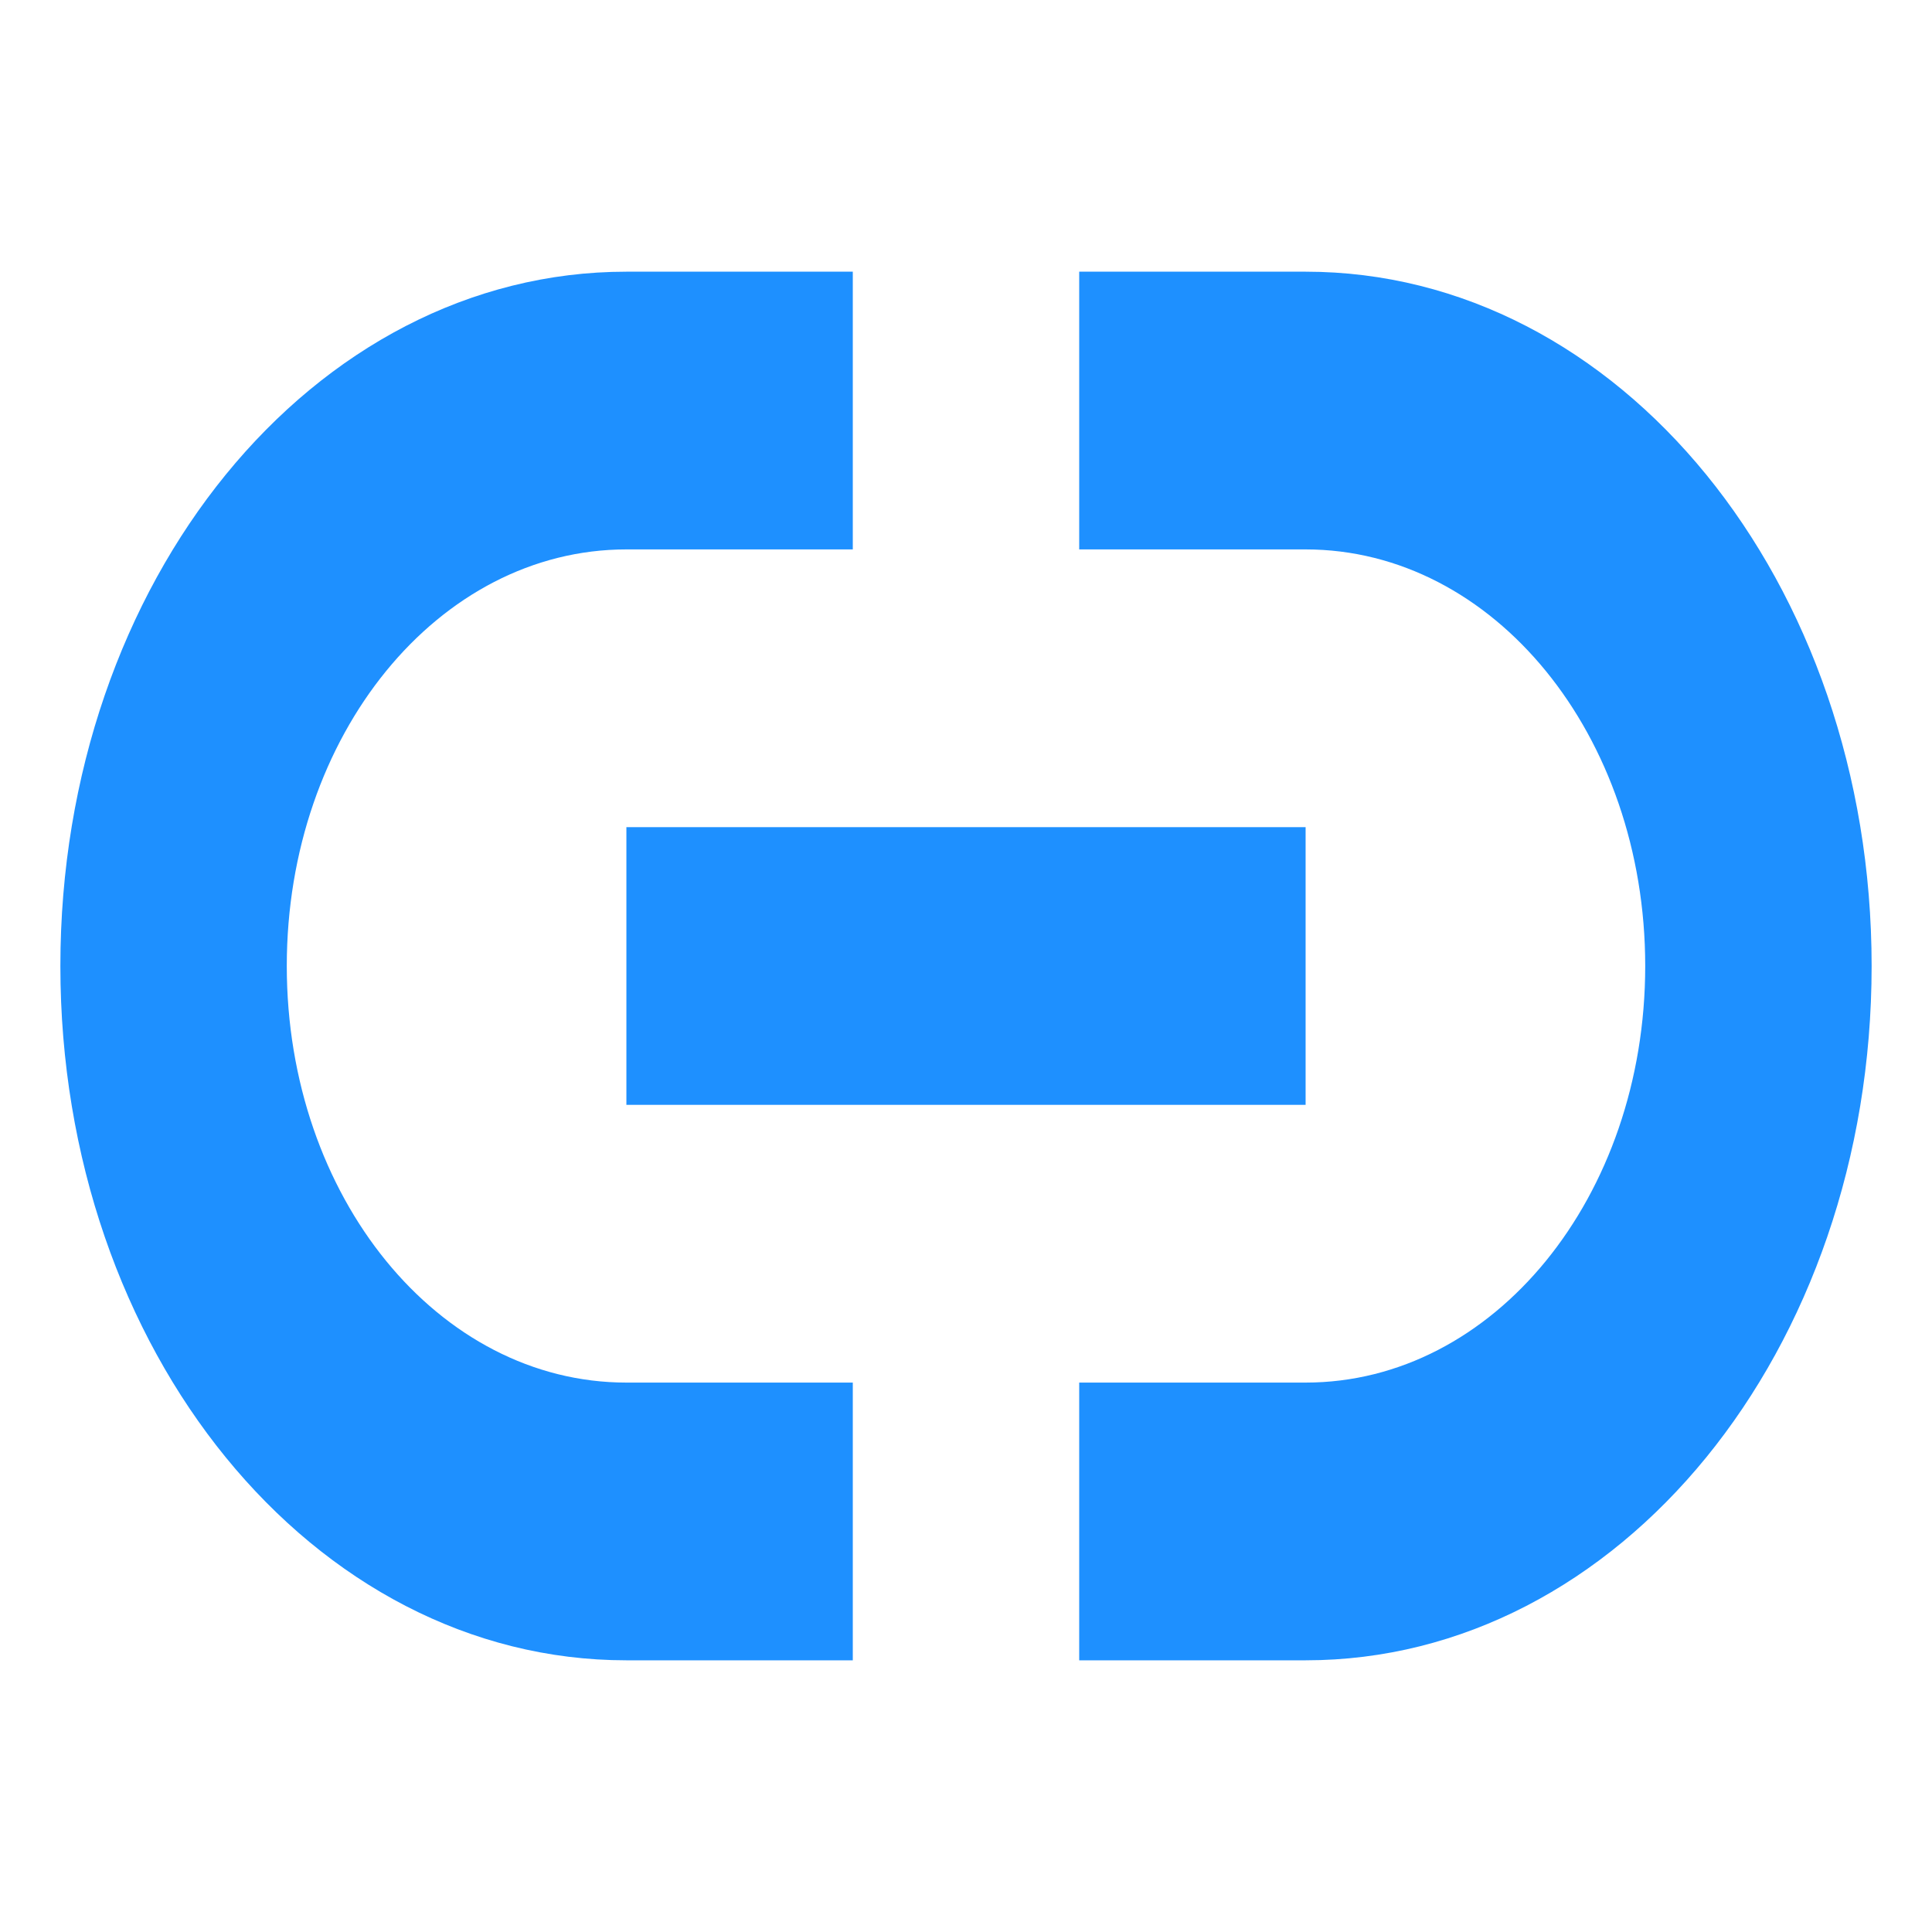
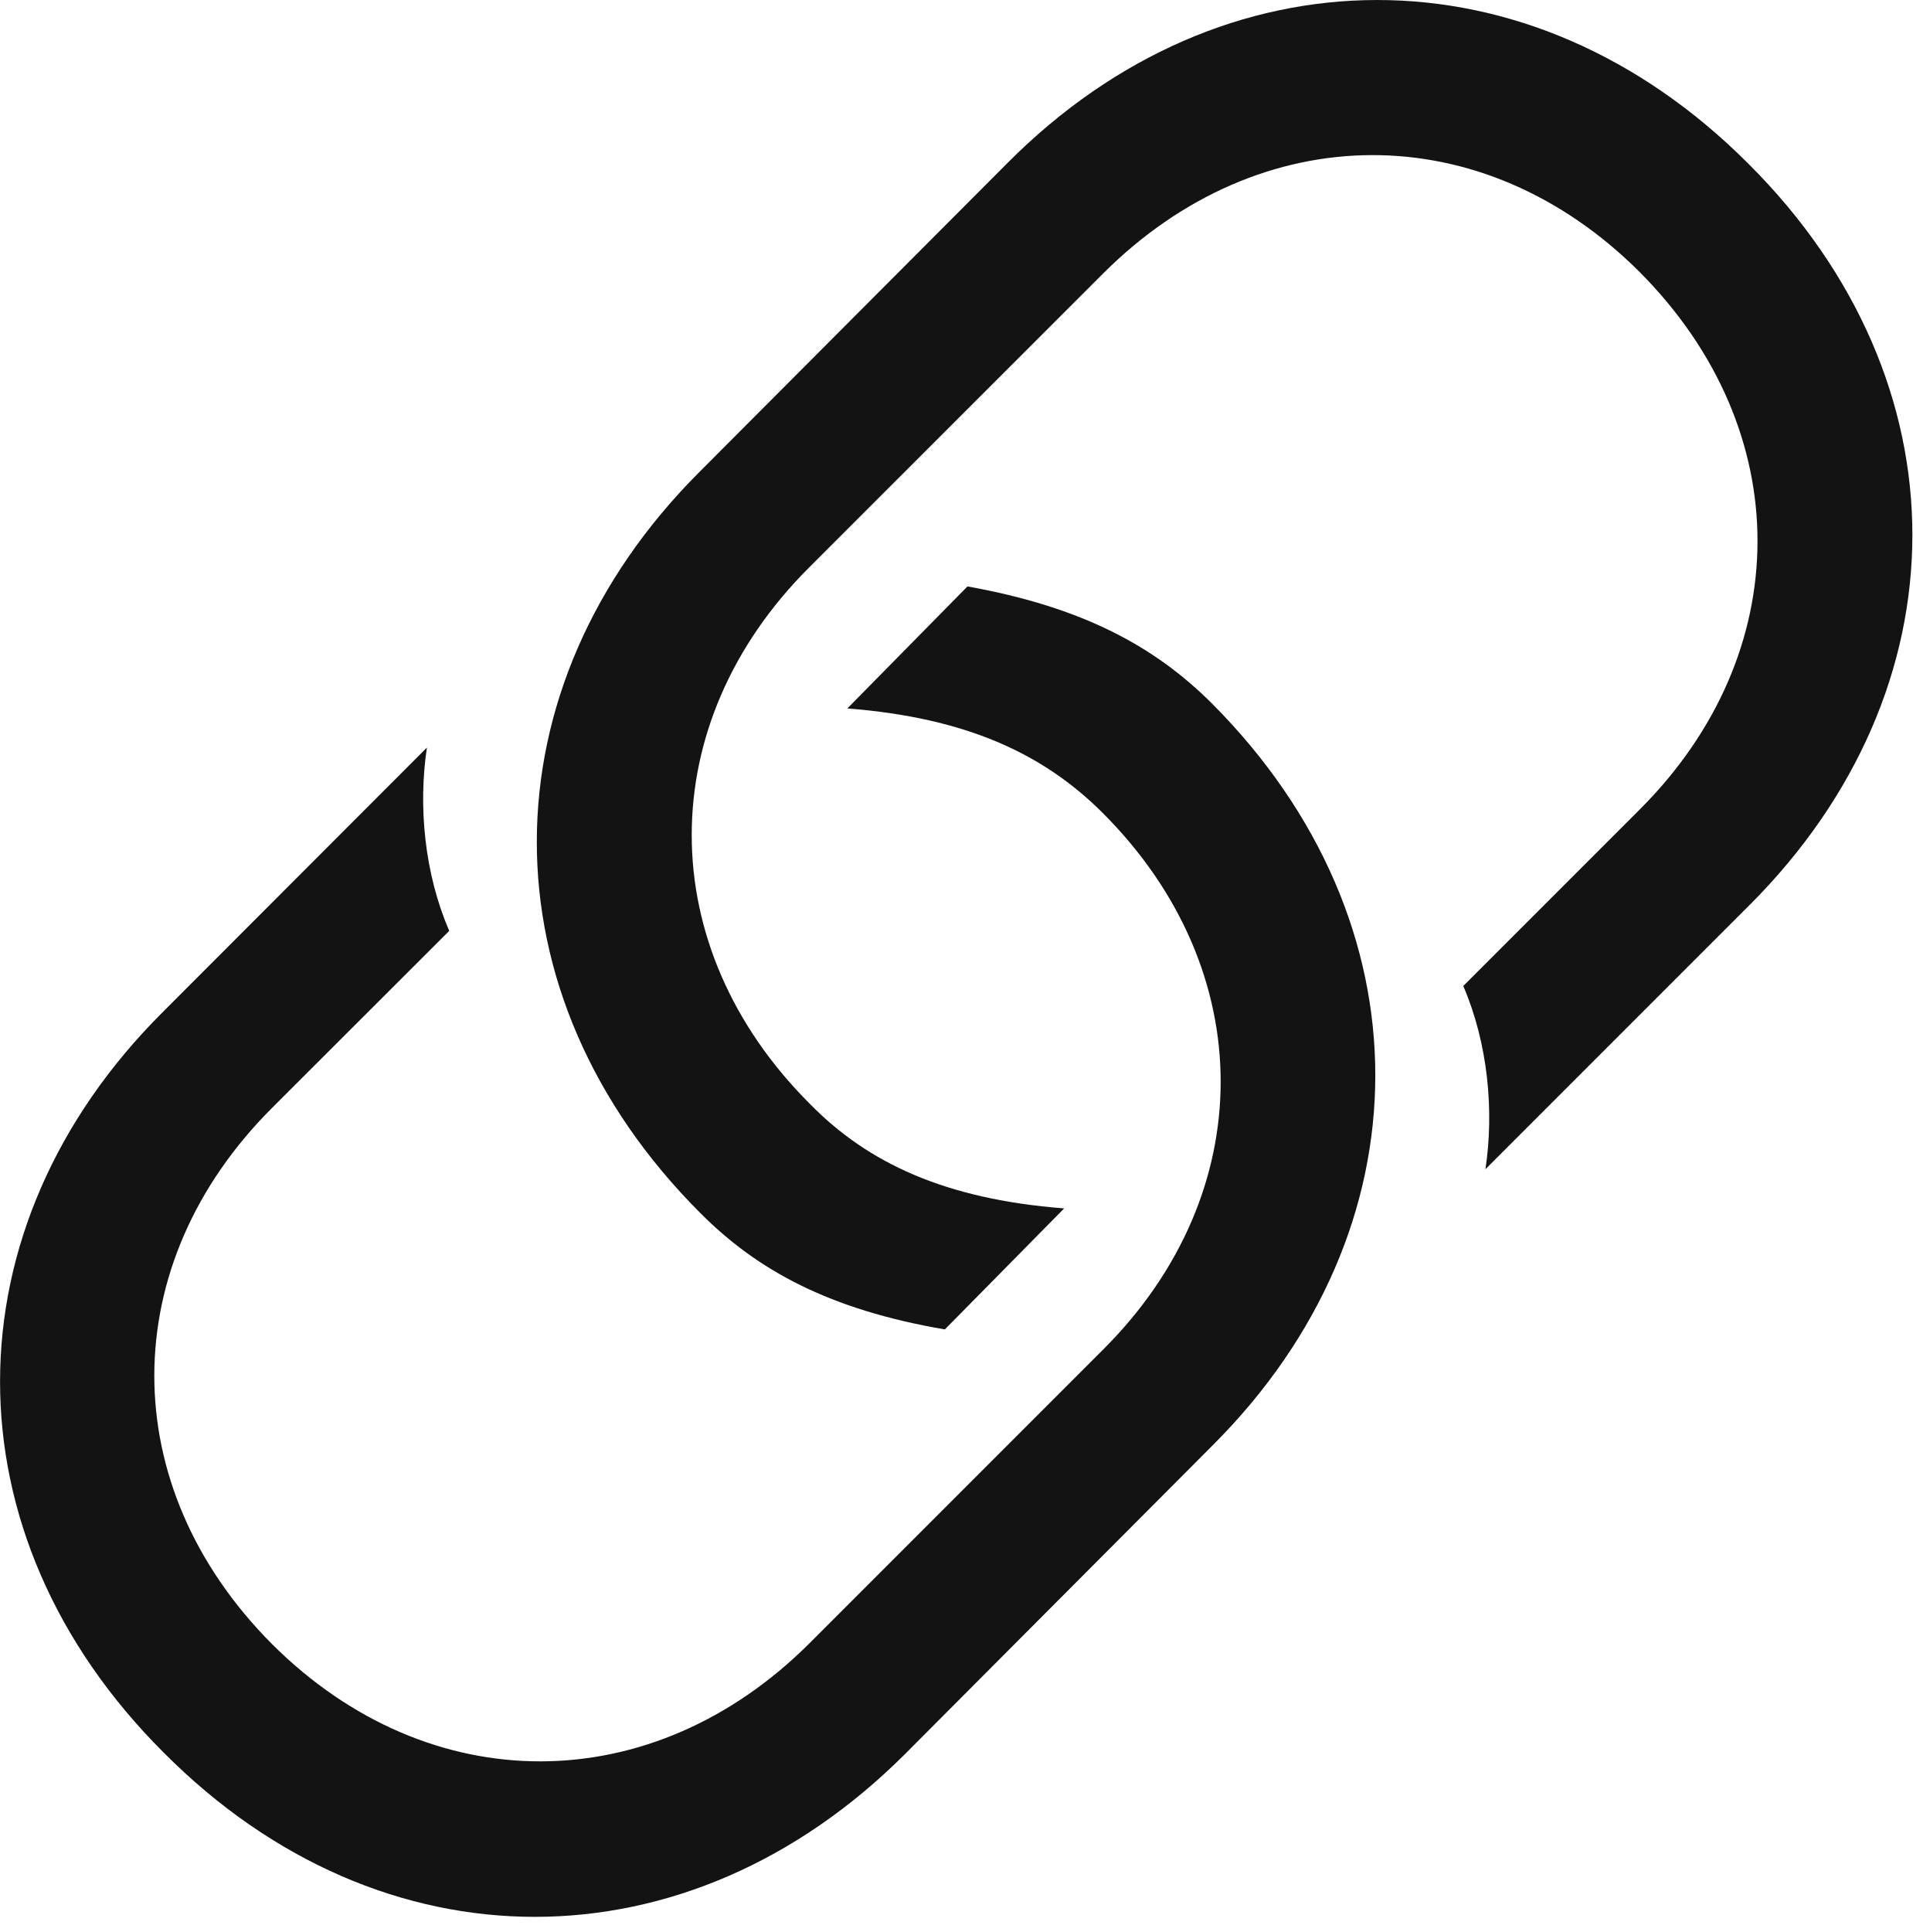
- <svg xmlns="http://www.w3.org/2000/svg" height="32" viewBox="0 0 32 32" width="32">
-   <path d="m10.375 4.5c-5.194 0-9.375 5.129-9.375 11.5 0 6.371 4.181 11.5 9.375 11.5h3.75v-4.6h-3.75c-3.116 0-5.625-3.077-5.625-6.9 0-3.823 2.509-6.9 5.625-6.9h3.75v-4.6zm7.5 0v4.6h3.75c3.116 0 5.625 3.077 5.625 6.9 0 3.823-2.509 6.9-5.625 6.9h-3.75v4.6h3.75c5.194 0 9.375-5.129 9.375-11.5 0-6.371-4.181-11.5-9.375-11.5zm-7.5 9.2v4.6h11.25v-4.6z" fill="#1e90ff" stroke-width="2.77" />
+ <svg xmlns="http://www.w3.org/2000/svg" version="1.1" viewBox="0 0 20.709 20.917">
+   <style type="text/css">
+   @media (prefers-color-scheme: dark) {
+     svg { filter: invert(1); }
+   }
+   </style>
+   <g>
+     <rect height="20.917" opacity="0" width="20.709" x="0" y="0" />
+     <path d="M10.477 6.349L9.176 7.67C10.461 7.77 11.299 8.159 11.942 8.802C13.645 10.505 13.641 12.918 11.95 14.607L8.764 17.793C7.062 19.49 4.652 19.496 2.951 17.805C1.237 16.089 1.252 13.681 2.951 11.99L4.865 10.078C4.596 9.458 4.528 8.729 4.623 8.094L1.766 10.954C-0.58 13.287-0.599 16.613 1.776 18.978C4.141 21.353 7.456 21.332 9.8 18.991L13.137 15.643C15.471 13.309 15.49 9.992 13.127 7.619C12.509 7.001 11.727 6.573 10.477 6.349ZM10.232 14.393L11.524 13.083C10.238 12.983 9.4 12.594 8.77 11.951C7.064 10.248 7.068 7.835 8.76 6.146L11.947 2.96C13.647 1.263 16.057 1.246 17.759 2.948C19.464 4.664 19.45 7.072 17.758 8.763L15.846 10.675C16.113 11.295 16.182 12.024 16.086 12.659L18.946 9.799C21.29 7.455 21.308 4.14 18.936 1.775C16.569-0.6 13.243-0.579 10.912 1.763L7.574 5.11C5.239 7.444 5.21 10.761 7.585 13.134C8.2 13.752 8.982 14.18 10.232 14.393Z" fill="#131313" fill-opacity="1" />
+   </g>
</svg>
